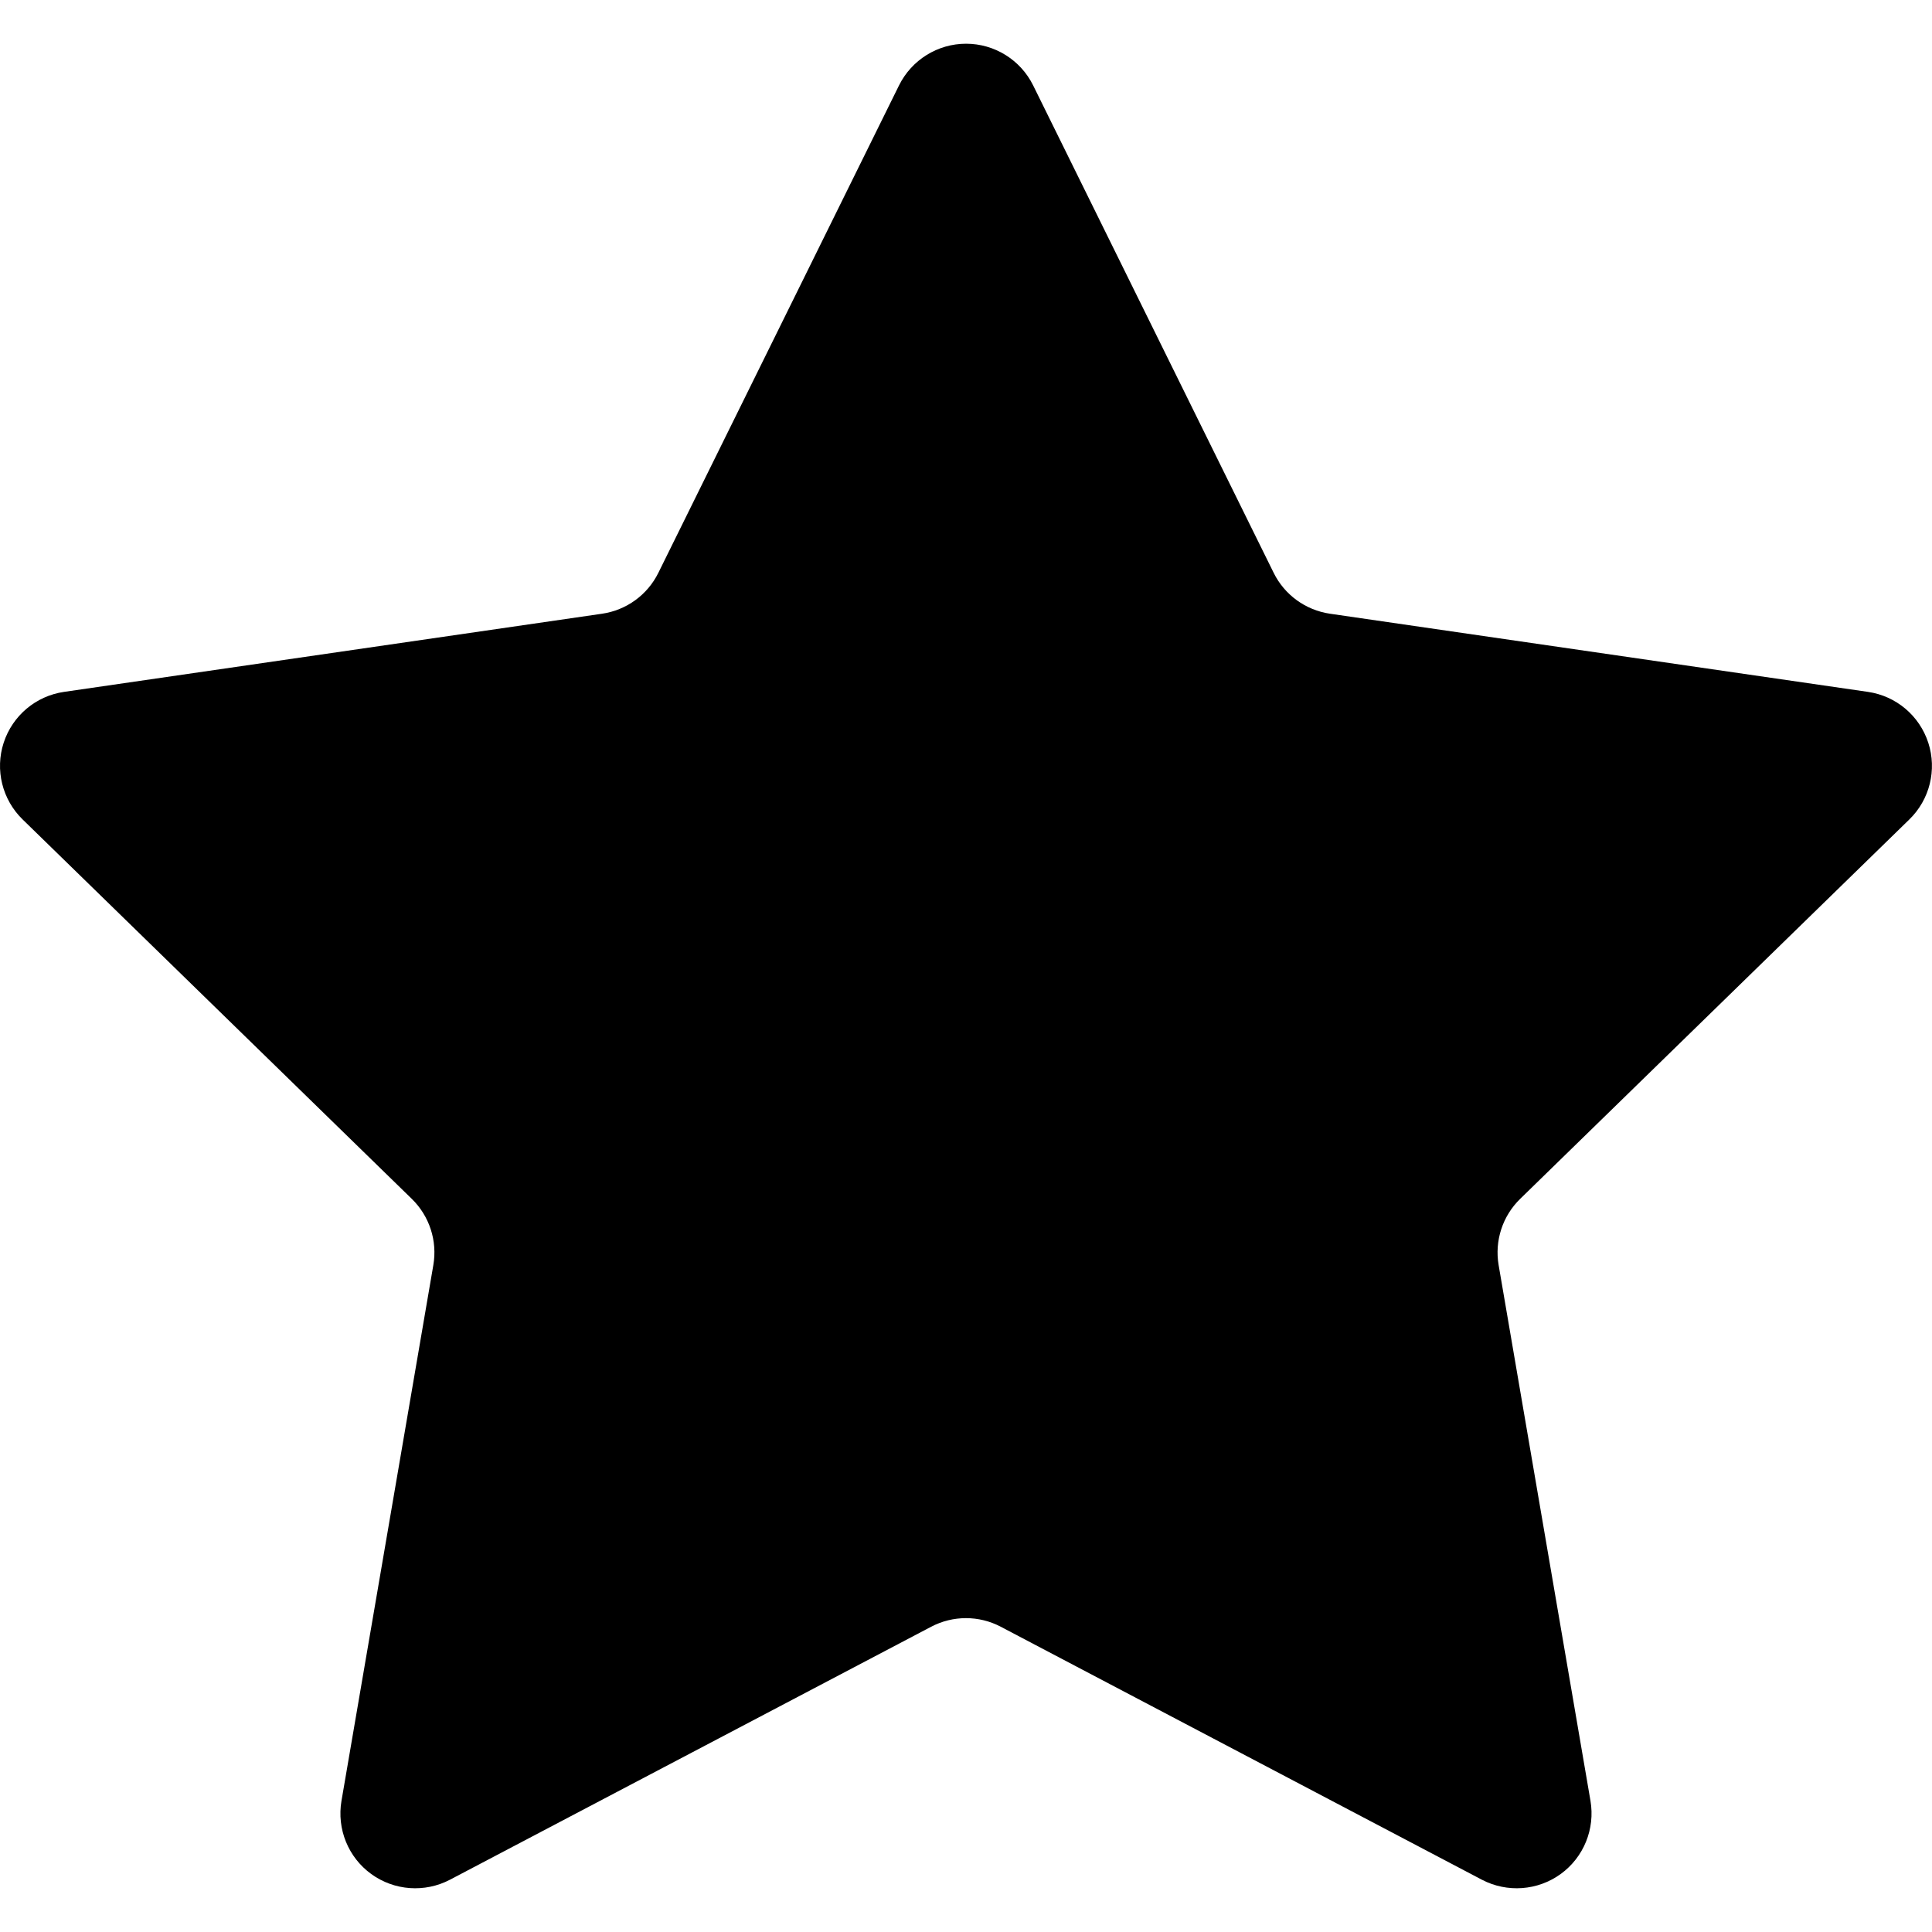
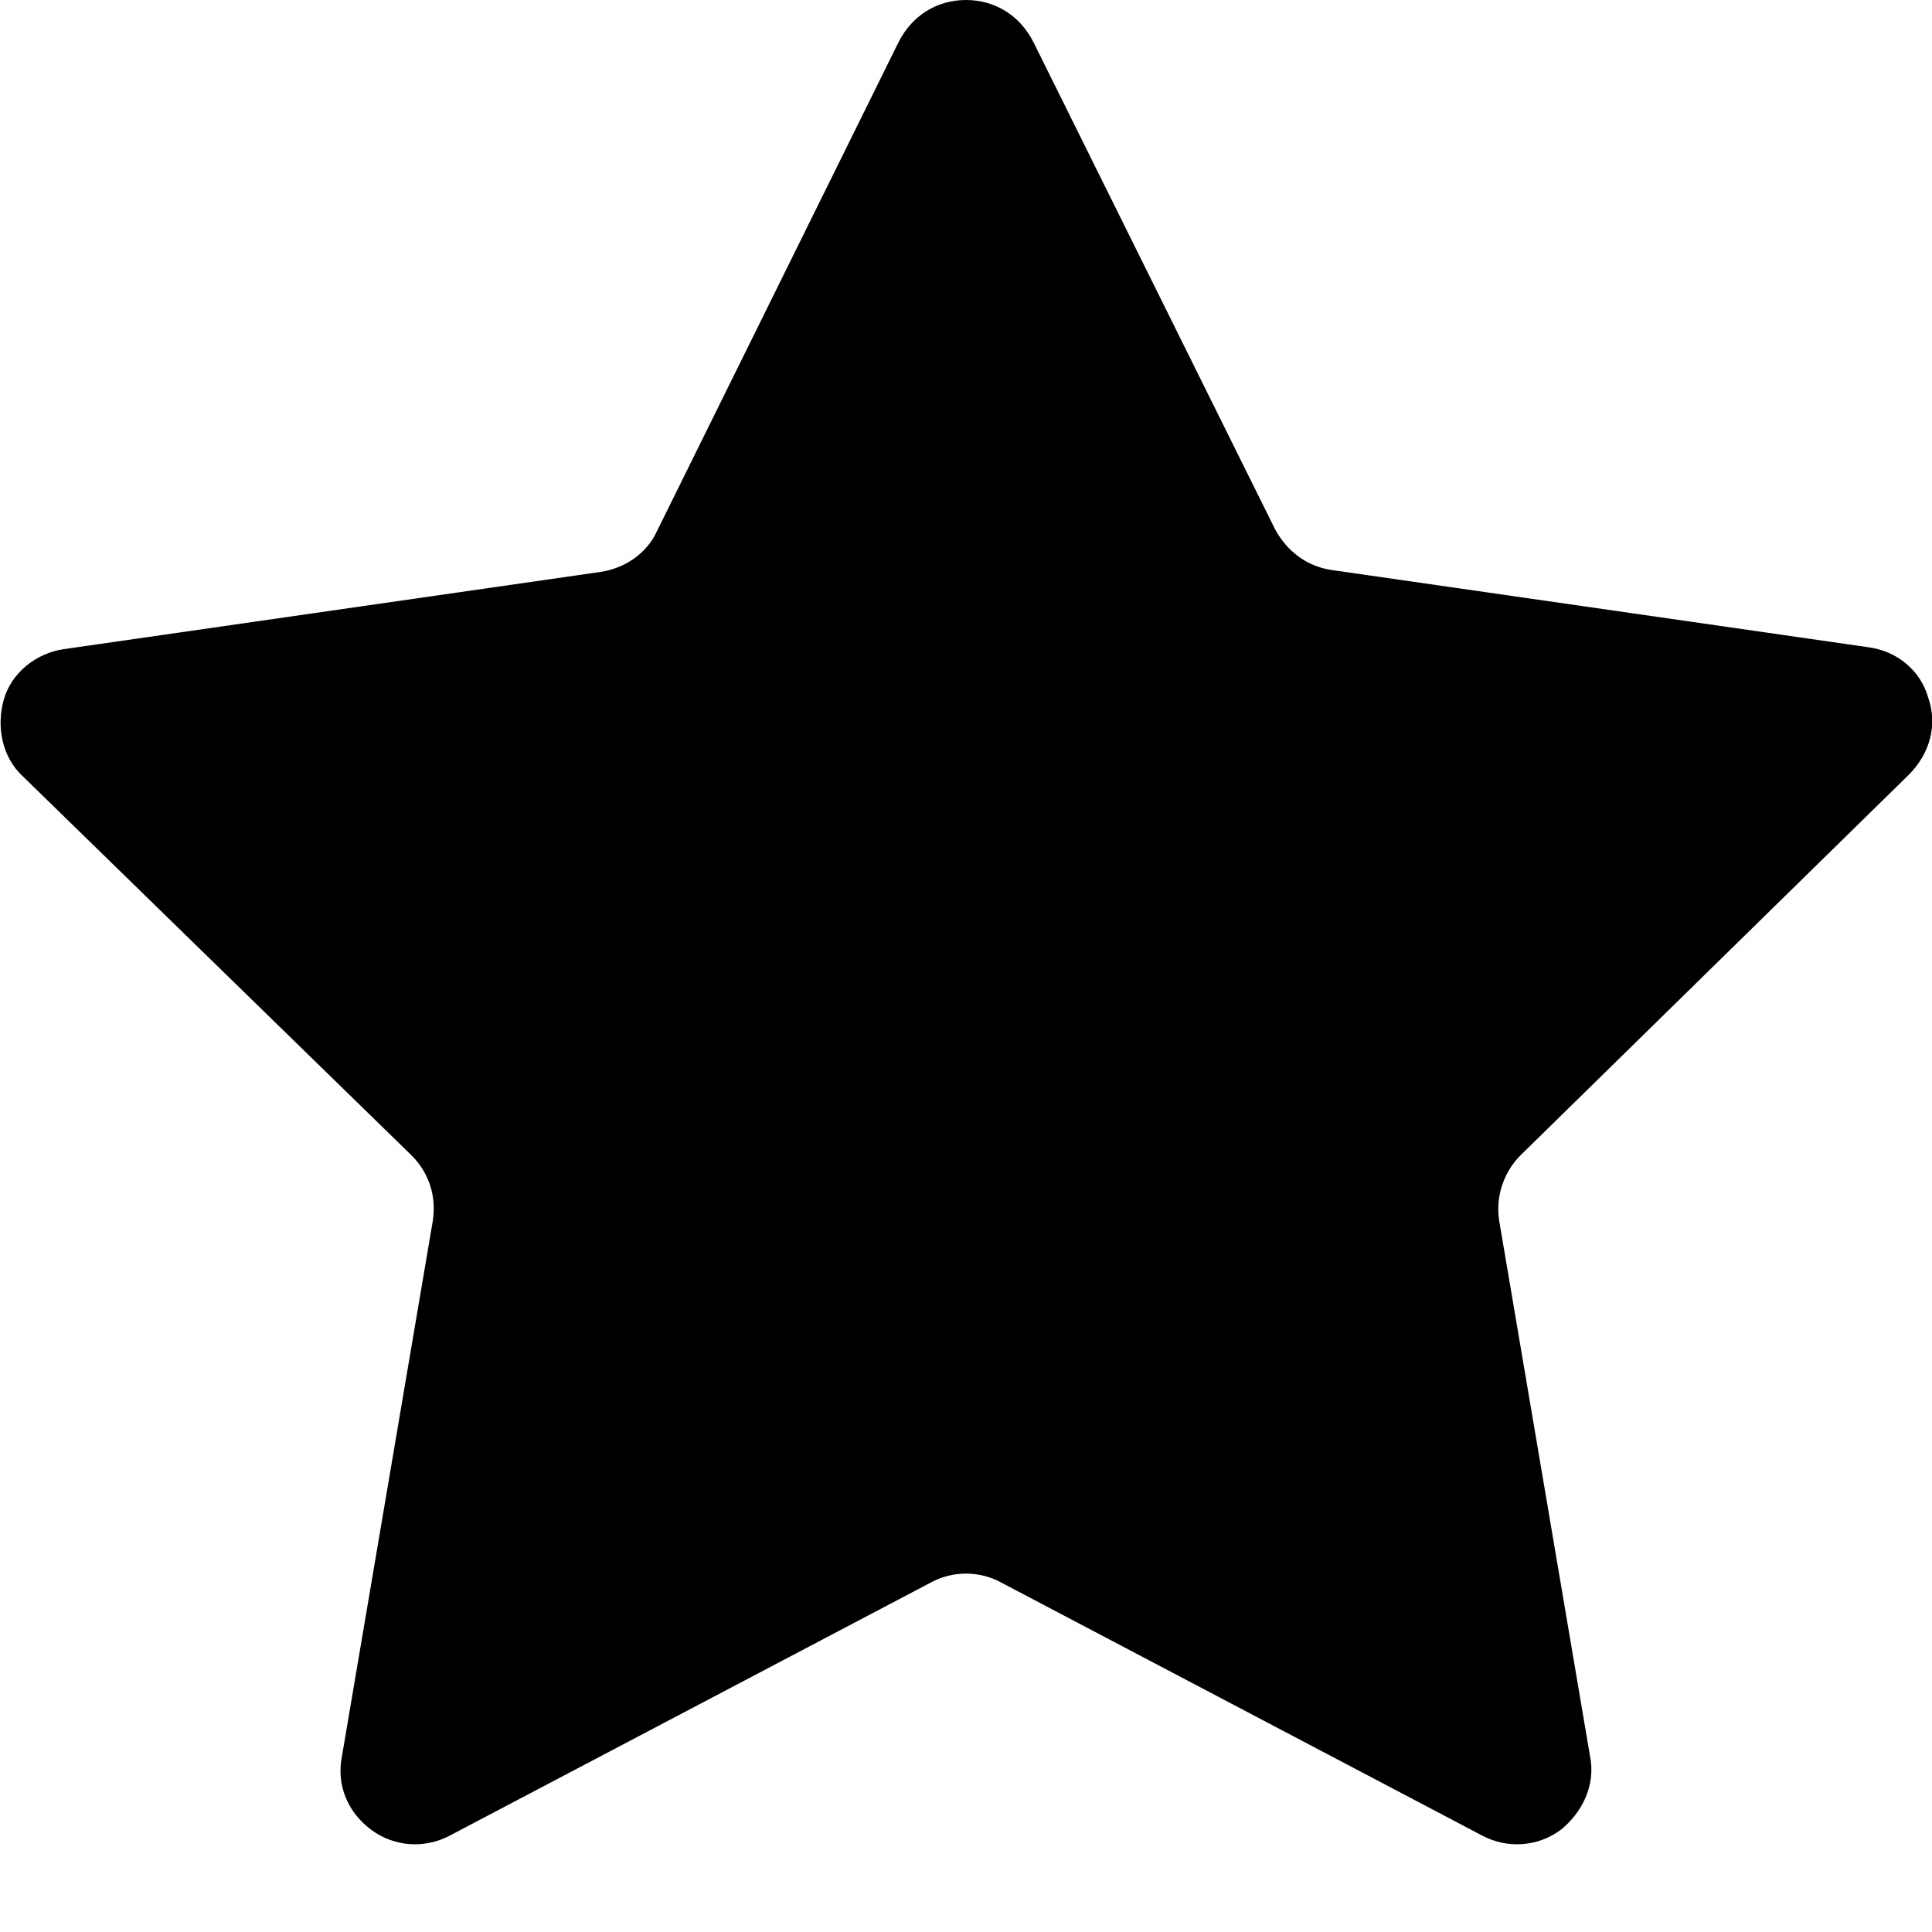
- <svg xmlns="http://www.w3.org/2000/svg" version="1.1" id="Capa_1" x="0px" y="0px" width="46.354px" height="46.354px" viewBox="0 0 46.354 46.354" style="enable-background:new 0 0 46.354 46.354;" xml:space="preserve">
+ <svg xmlns="http://www.w3.org/2000/svg" version="1.1" id="Calque_1" x="0px" y="0px" viewBox="0 0 100 100" style="enable-background:new 0 0 100 100;" xml:space="preserve">
  <g>
-     <path d="M21.57,2.049c0.303-0.612,0.927-1,1.609-1c0.682,0,1.307,0.388,1.609,1l5.771,11.695c0.261,0.529,0.767,0.896,1.352,0.981   L44.817,16.6c0.677,0.098,1.237,0.572,1.448,1.221c0.211,0.649,0.035,1.363-0.454,1.839l-9.338,9.104   c-0.423,0.412-0.616,1.006-0.517,1.588l2.204,12.855c0.114,0.674-0.161,1.354-0.715,1.756c-0.553,0.4-1.284,0.453-1.89,0.137   l-11.544-6.07c-0.522-0.275-1.147-0.275-1.67,0l-11.544,6.069c-0.604,0.317-1.337,0.265-1.89-0.136   c-0.553-0.401-0.829-1.082-0.714-1.756l2.204-12.855c0.1-0.582-0.094-1.176-0.517-1.588L0.542,19.66   c-0.489-0.477-0.665-1.19-0.454-1.839c0.211-0.649,0.772-1.123,1.449-1.221l12.908-1.875c0.584-0.085,1.09-0.452,1.351-0.982   L21.57,2.049z" />
+     <path d="M46.5,2.2C47.2,0.8,48.5,0,50,0s2.8,0.8,3.5,2.2l12.5,25.2c0.6,1.1,1.6,1.9,2.9,2.1l27.8,4c1.5,0.2,2.7,1.2,3.1,2.6   c0.5,1.4,0.1,2.9-1,4L78.7,59.8c-0.9,0.9-1.3,2.2-1.1,3.4l4.7,27.7c0.3,1.5-0.4,2.9-1.5,3.8c-1.2,0.9-2.8,1-4.1,0.3L51.8,81.9   c-1.1-0.6-2.5-0.6-3.6,0L23.3,95c-1.3,0.7-2.9,0.6-4.1-0.3c-1.2-0.9-1.8-2.3-1.5-3.8l4.7-27.7c0.2-1.3-0.2-2.5-1.1-3.4L1.2,40.2   c-1.1-1-1.4-2.6-1-4s1.7-2.4,3.1-2.6l27.8-4c1.3-0.2,2.4-1,2.9-2.1L46.5,2.2z" />
  </g>
-   <g>
- </g>
-   <g>
- </g>
-   <g>
- </g>
-   <g>
- </g>
-   <g>
- </g>
-   <g>
- </g>
-   <g>
- </g>
-   <g>
- </g>
-   <g>
- </g>
-   <g>
- </g>
-   <g>
- </g>
-   <g>
- </g>
-   <g>
- </g>
-   <g>
- </g>
-   <g>
- </g>
</svg>
